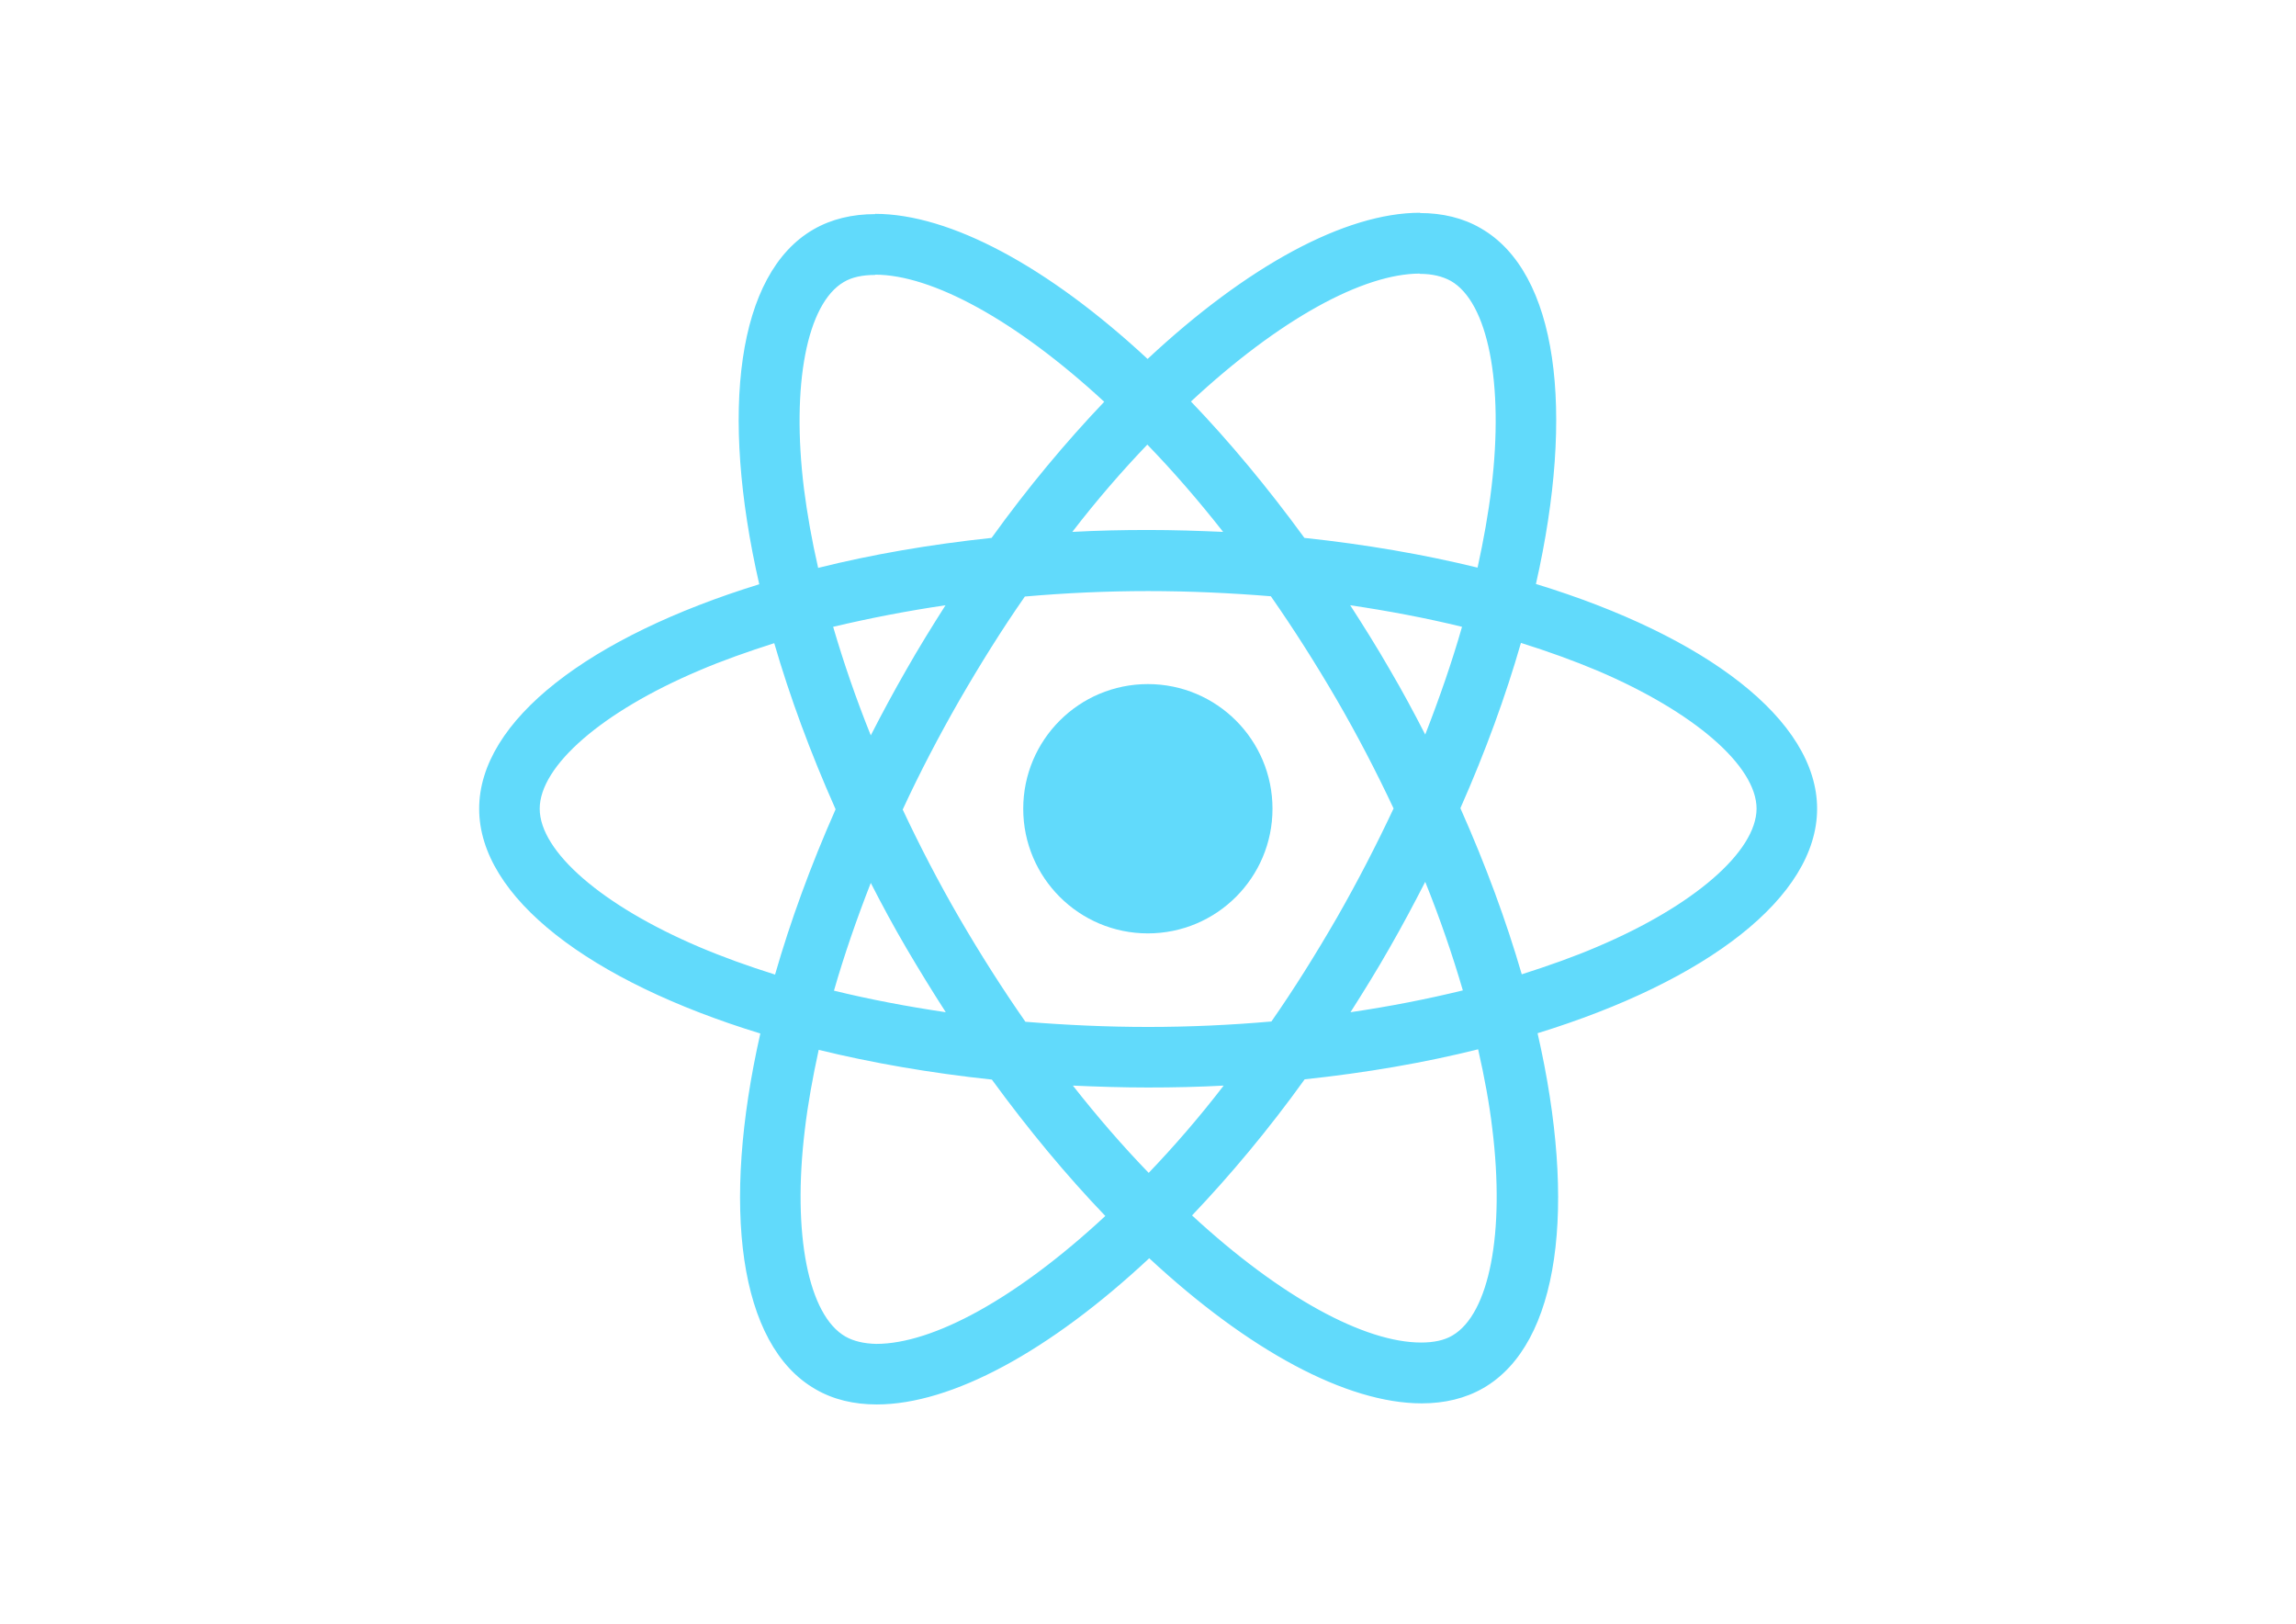
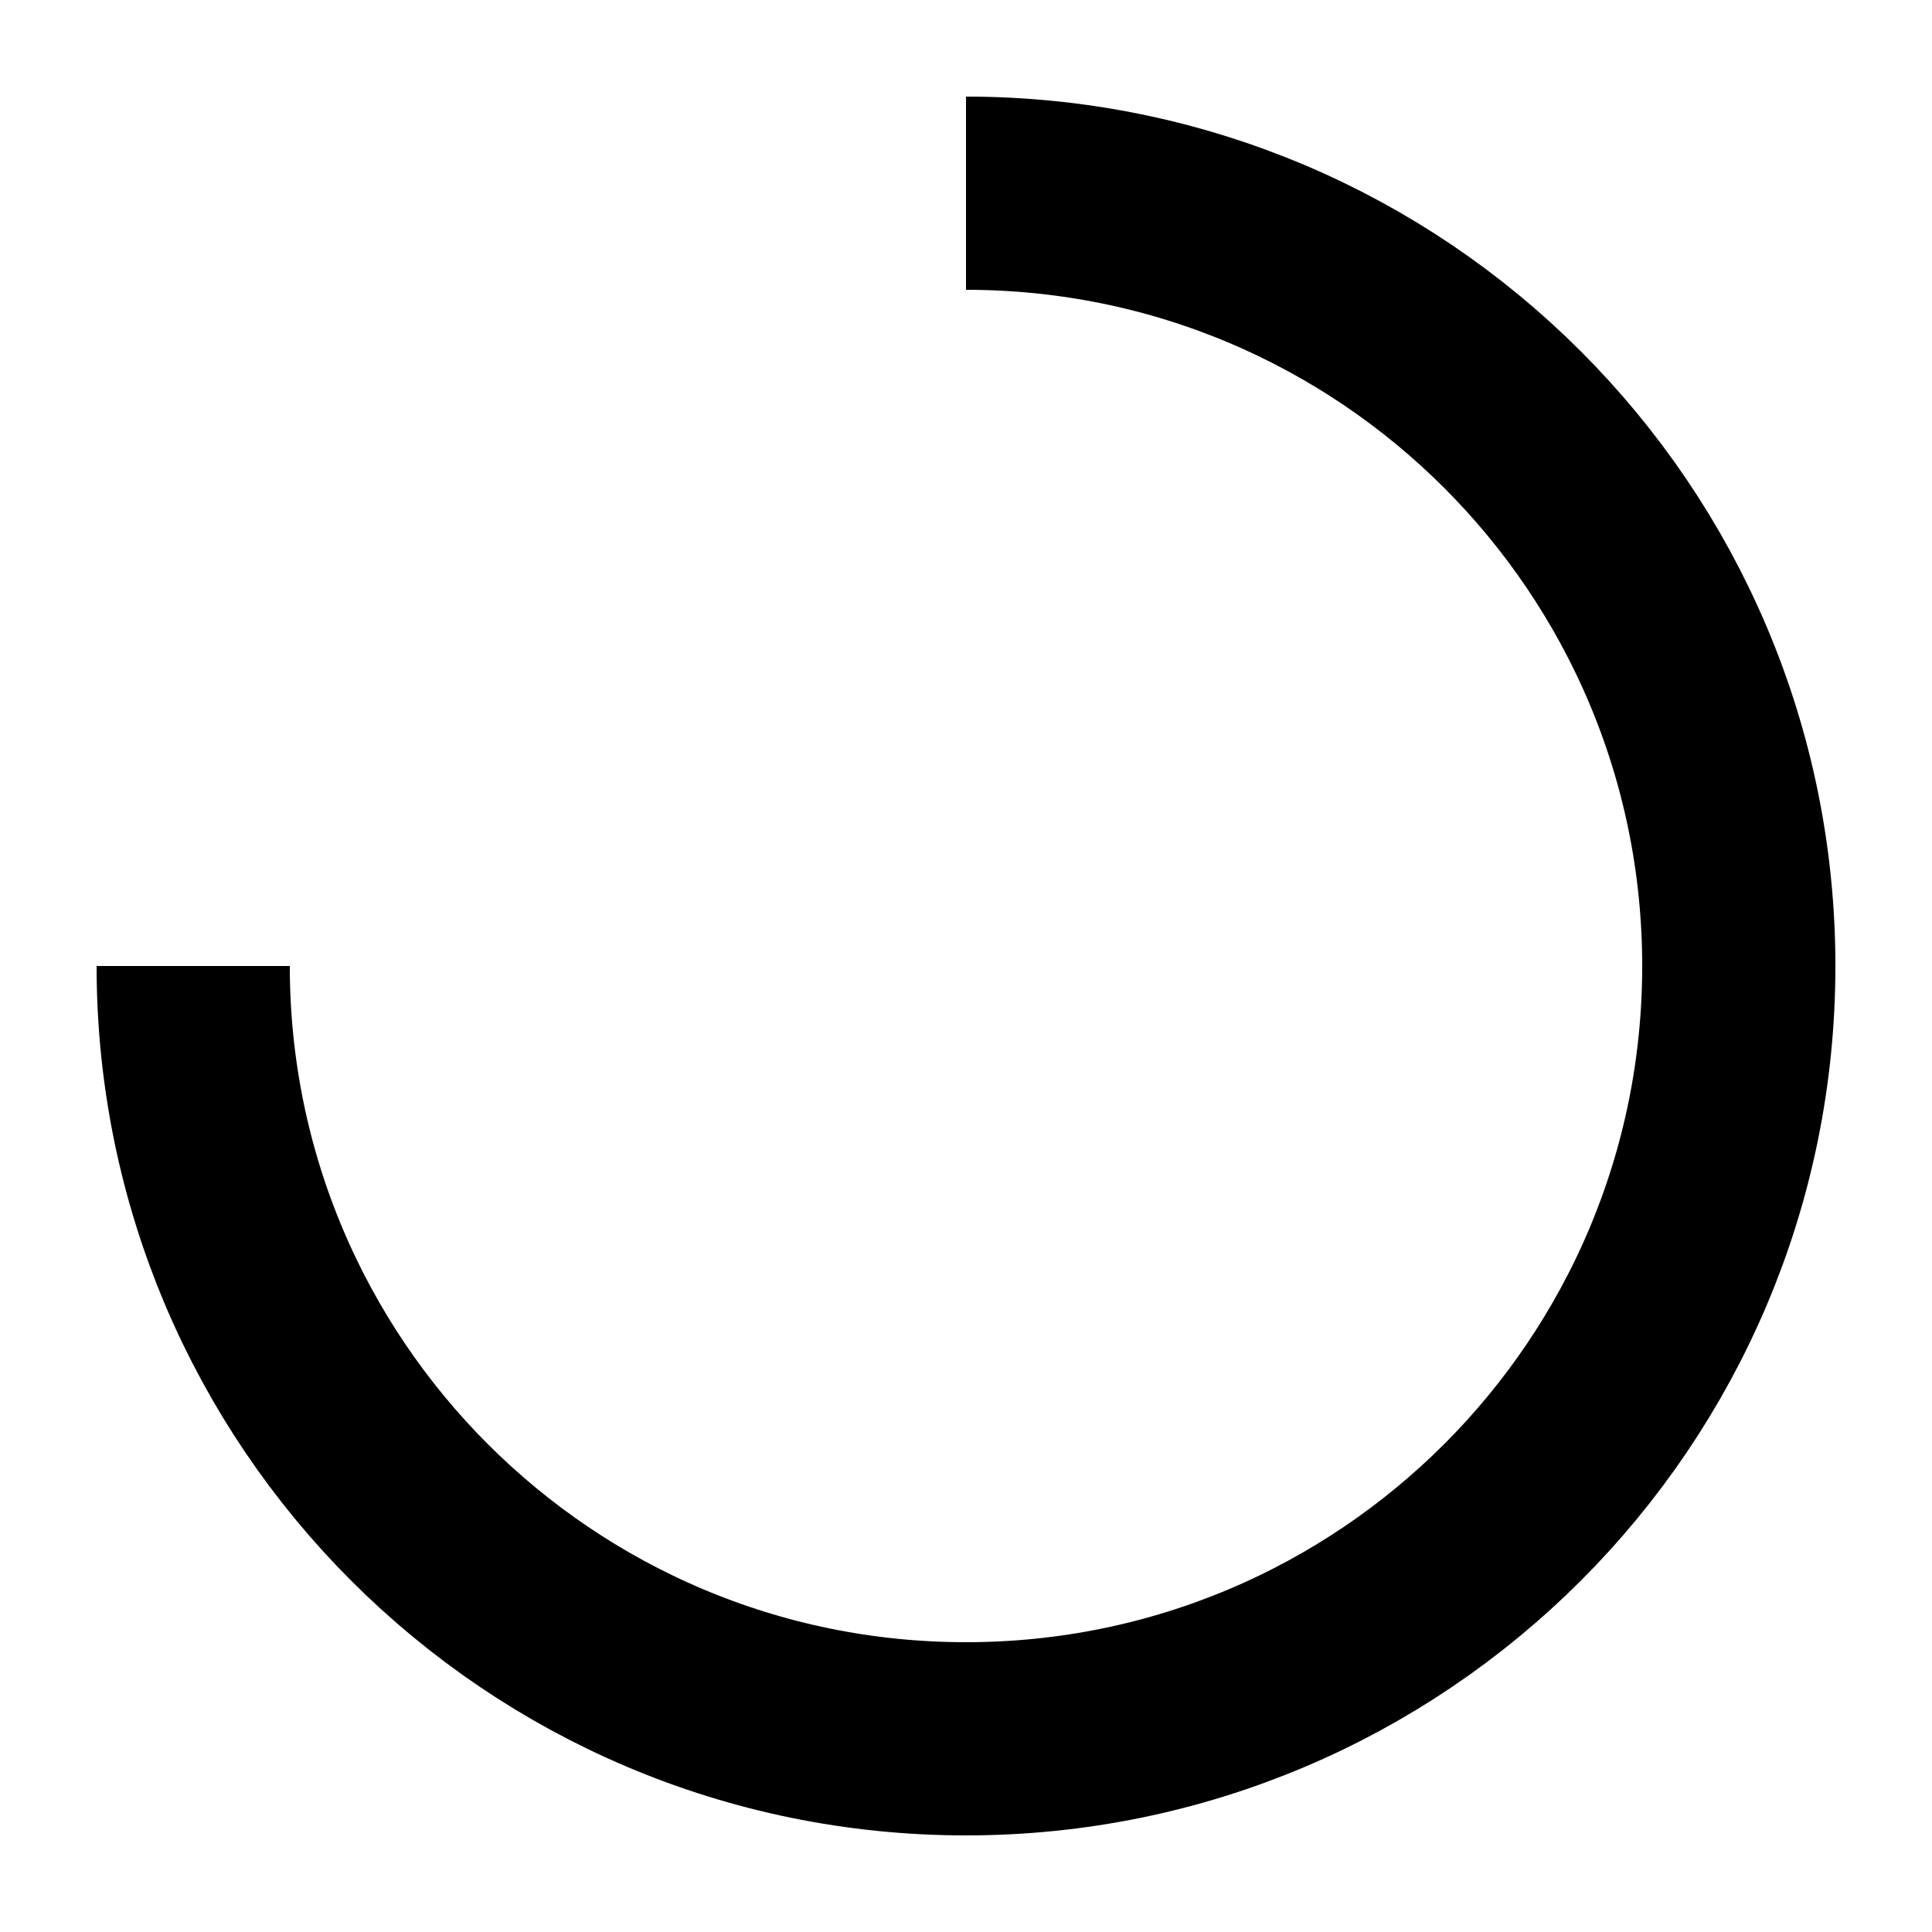
- <svg xmlns="http://www.w3.org/2000/svg" viewBox="0 0 841.9 595.3">
+ <svg xmlns="http://www.w3.org/2000/svg" width="200" height="200">
  <g fill="#61DAFB">
-     <path d="M666.3 296.5c0-32.5-40.7-63.3-103.1-82.4 14.4-63.6 8-114.2-20.2-130.4-6.5-3.8-14.1-5.6-22.4-5.6v22.3c4.6 0 8.3.9 11.4 2.6 13.6 7.8 19.5 37.5 14.9 75.7-1.1 9.4-2.9 19.3-5.1 29.4-19.6-4.8-41-8.5-63.5-10.9-13.5-18.5-27.5-35.3-41.6-50 32.6-30.3 63.2-46.9 84-46.9V78c-27.5 0-63.5 19.6-99.9 53.6-36.4-33.8-72.4-53.2-99.9-53.2v22.3c20.7 0 51.4 16.5 84 46.6-14 14.7-28 31.4-41.3 49.9-22.6 2.4-44 6.1-63.6 11-2.3-10-4-19.7-5.2-29-4.7-38.2 1.1-67.9 14.6-75.8 3-1.8 6.9-2.6 11.5-2.6V78.5c-8.4 0-16 1.8-22.6 5.6-28.1 16.2-34.4 66.7-19.9 130.1-62.2 19.2-102.7 49.9-102.7 82.3 0 32.5 40.7 63.3 103.1 82.4-14.4 63.6-8 114.2 20.2 130.4 6.5 3.8 14.1 5.6 22.5 5.6 27.5 0 63.5-19.6 99.9-53.6 36.4 33.8 72.4 53.2 99.9 53.2 8.4 0 16-1.8 22.6-5.6 28.1-16.2 34.4-66.7 19.9-130.1 62-19.1 102.5-49.9 102.5-82.3zm-130.2-66.7c-3.7 12.9-8.3 26.2-13.5 39.5-4.1-8-8.4-16-13.1-24-4.6-8-9.5-15.8-14.4-23.4 14.2 2.1 27.9 4.7 41 7.9zm-45.8 106.5c-7.8 13.5-15.8 26.3-24.1 38.2-14.9 1.3-30 2-45.2 2-15.1 0-30.2-.7-45-1.9-8.3-11.9-16.4-24.6-24.2-38-7.6-13.1-14.5-26.4-20.8-39.8 6.2-13.4 13.2-26.8 20.7-39.9 7.8-13.5 15.8-26.3 24.1-38.2 14.9-1.3 30-2 45.2-2 15.1 0 30.2.7 45 1.9 8.3 11.9 16.4 24.6 24.2 38 7.6 13.1 14.5 26.4 20.8 39.8-6.3 13.4-13.2 26.8-20.7 39.9zm32.3-13c5.4 13.4 10 26.8 13.8 39.8-13.1 3.2-26.9 5.9-41.2 8 4.9-7.7 9.8-15.6 14.4-23.7 4.6-8 8.9-16.1 13-24.1zM421.2 430c-9.3-9.6-18.6-20.3-27.8-32 9 .4 18.2.7 27.5.7 9.4 0 18.7-.2 27.8-.7-9 11.7-18.3 22.4-27.5 32zm-74.4-58.9c-14.2-2.1-27.9-4.7-41-7.9 3.7-12.9 8.3-26.2 13.5-39.5 4.1 8 8.4 16 13.1 24 4.7 8 9.5 15.8 14.4 23.4zM420.7 163c9.3 9.6 18.6 20.3 27.8 32-9-.4-18.2-.7-27.5-.7-9.4 0-18.7.2-27.8.7 9-11.7 18.3-22.4 27.5-32zm-74 58.9c-4.9 7.7-9.8 15.6-14.4 23.7-4.6 8-8.9 16-13 24-5.4-13.4-10-26.8-13.8-39.8 13.1-3.1 26.9-5.8 41.2-7.9zm-90.5 125.2c-35.4-15.1-58.3-34.9-58.3-50.6 0-15.7 22.9-35.6 58.3-50.6 8.6-3.7 18-7 27.7-10.1 5.7 19.6 13.2 40 22.5 60.9-9.2 20.8-16.6 41.1-22.2 60.6-9.9-3.1-19.3-6.5-28-10.2zM310 490c-13.6-7.8-19.5-37.5-14.9-75.7 1.1-9.4 2.9-19.3 5.1-29.4 19.6 4.8 41 8.5 63.5 10.9 13.5 18.5 27.5 35.3 41.6 50-32.6 30.3-63.2 46.9-84 46.9-4.5-.1-8.3-1-11.3-2.7zm237.2-76.2c4.7 38.2-1.1 67.9-14.6 75.8-3 1.8-6.9 2.6-11.5 2.6-20.7 0-51.4-16.5-84-46.6 14-14.7 28-31.4 41.3-49.9 22.6-2.4 44-6.1 63.6-11 2.3 10.1 4.1 19.8 5.2 29.1zm38.5-66.7c-8.6 3.7-18 7-27.7 10.1-5.7-19.6-13.2-40-22.5-60.9 9.2-20.8 16.6-41.1 22.2-60.6 9.9 3.1 19.3 6.5 28.1 10.2 35.4 15.1 58.3 34.9 58.3 50.6-.1 15.7-23 35.6-58.4 50.6zM320.8 78.4z" />
-     <circle cx="420.9" cy="296.5" r="45.7" />
-     <path d="M520.5 78.1z" />
+     <path d="M 100 20 A 80 80 0 1 1 20 100" fill="transparent" stroke="black" stroke-width="20" />
  </g>
</svg>
